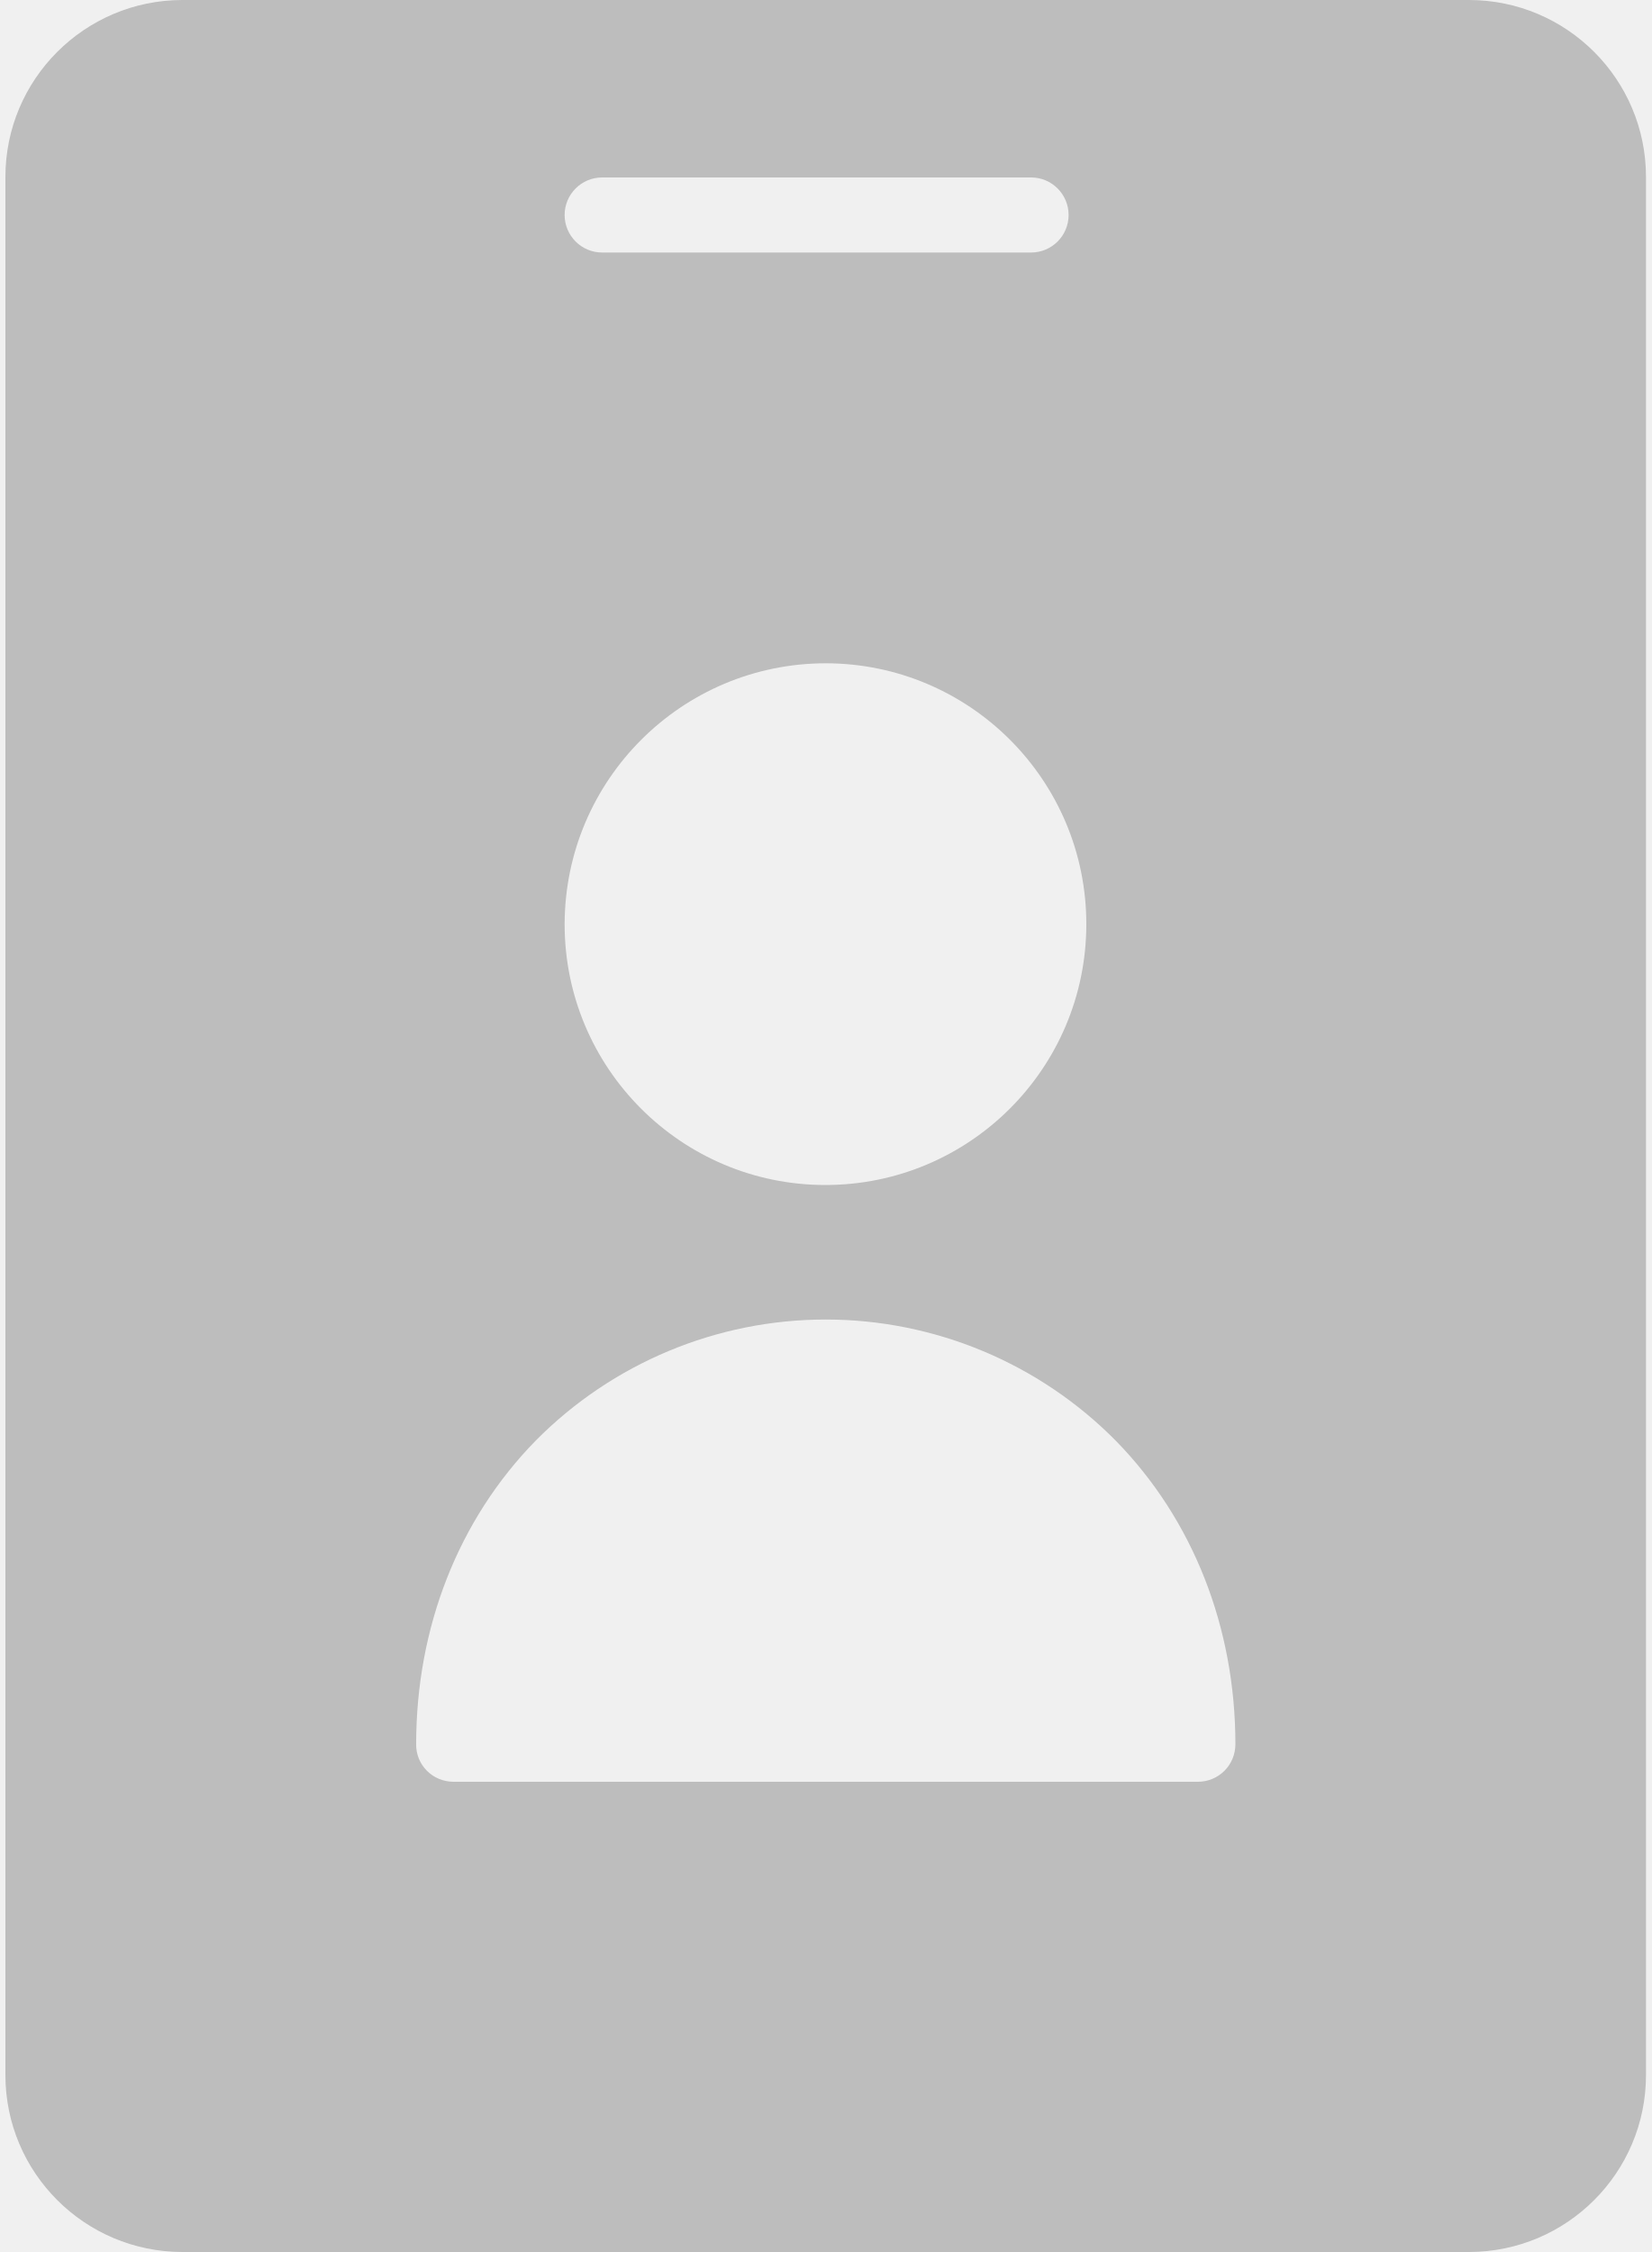
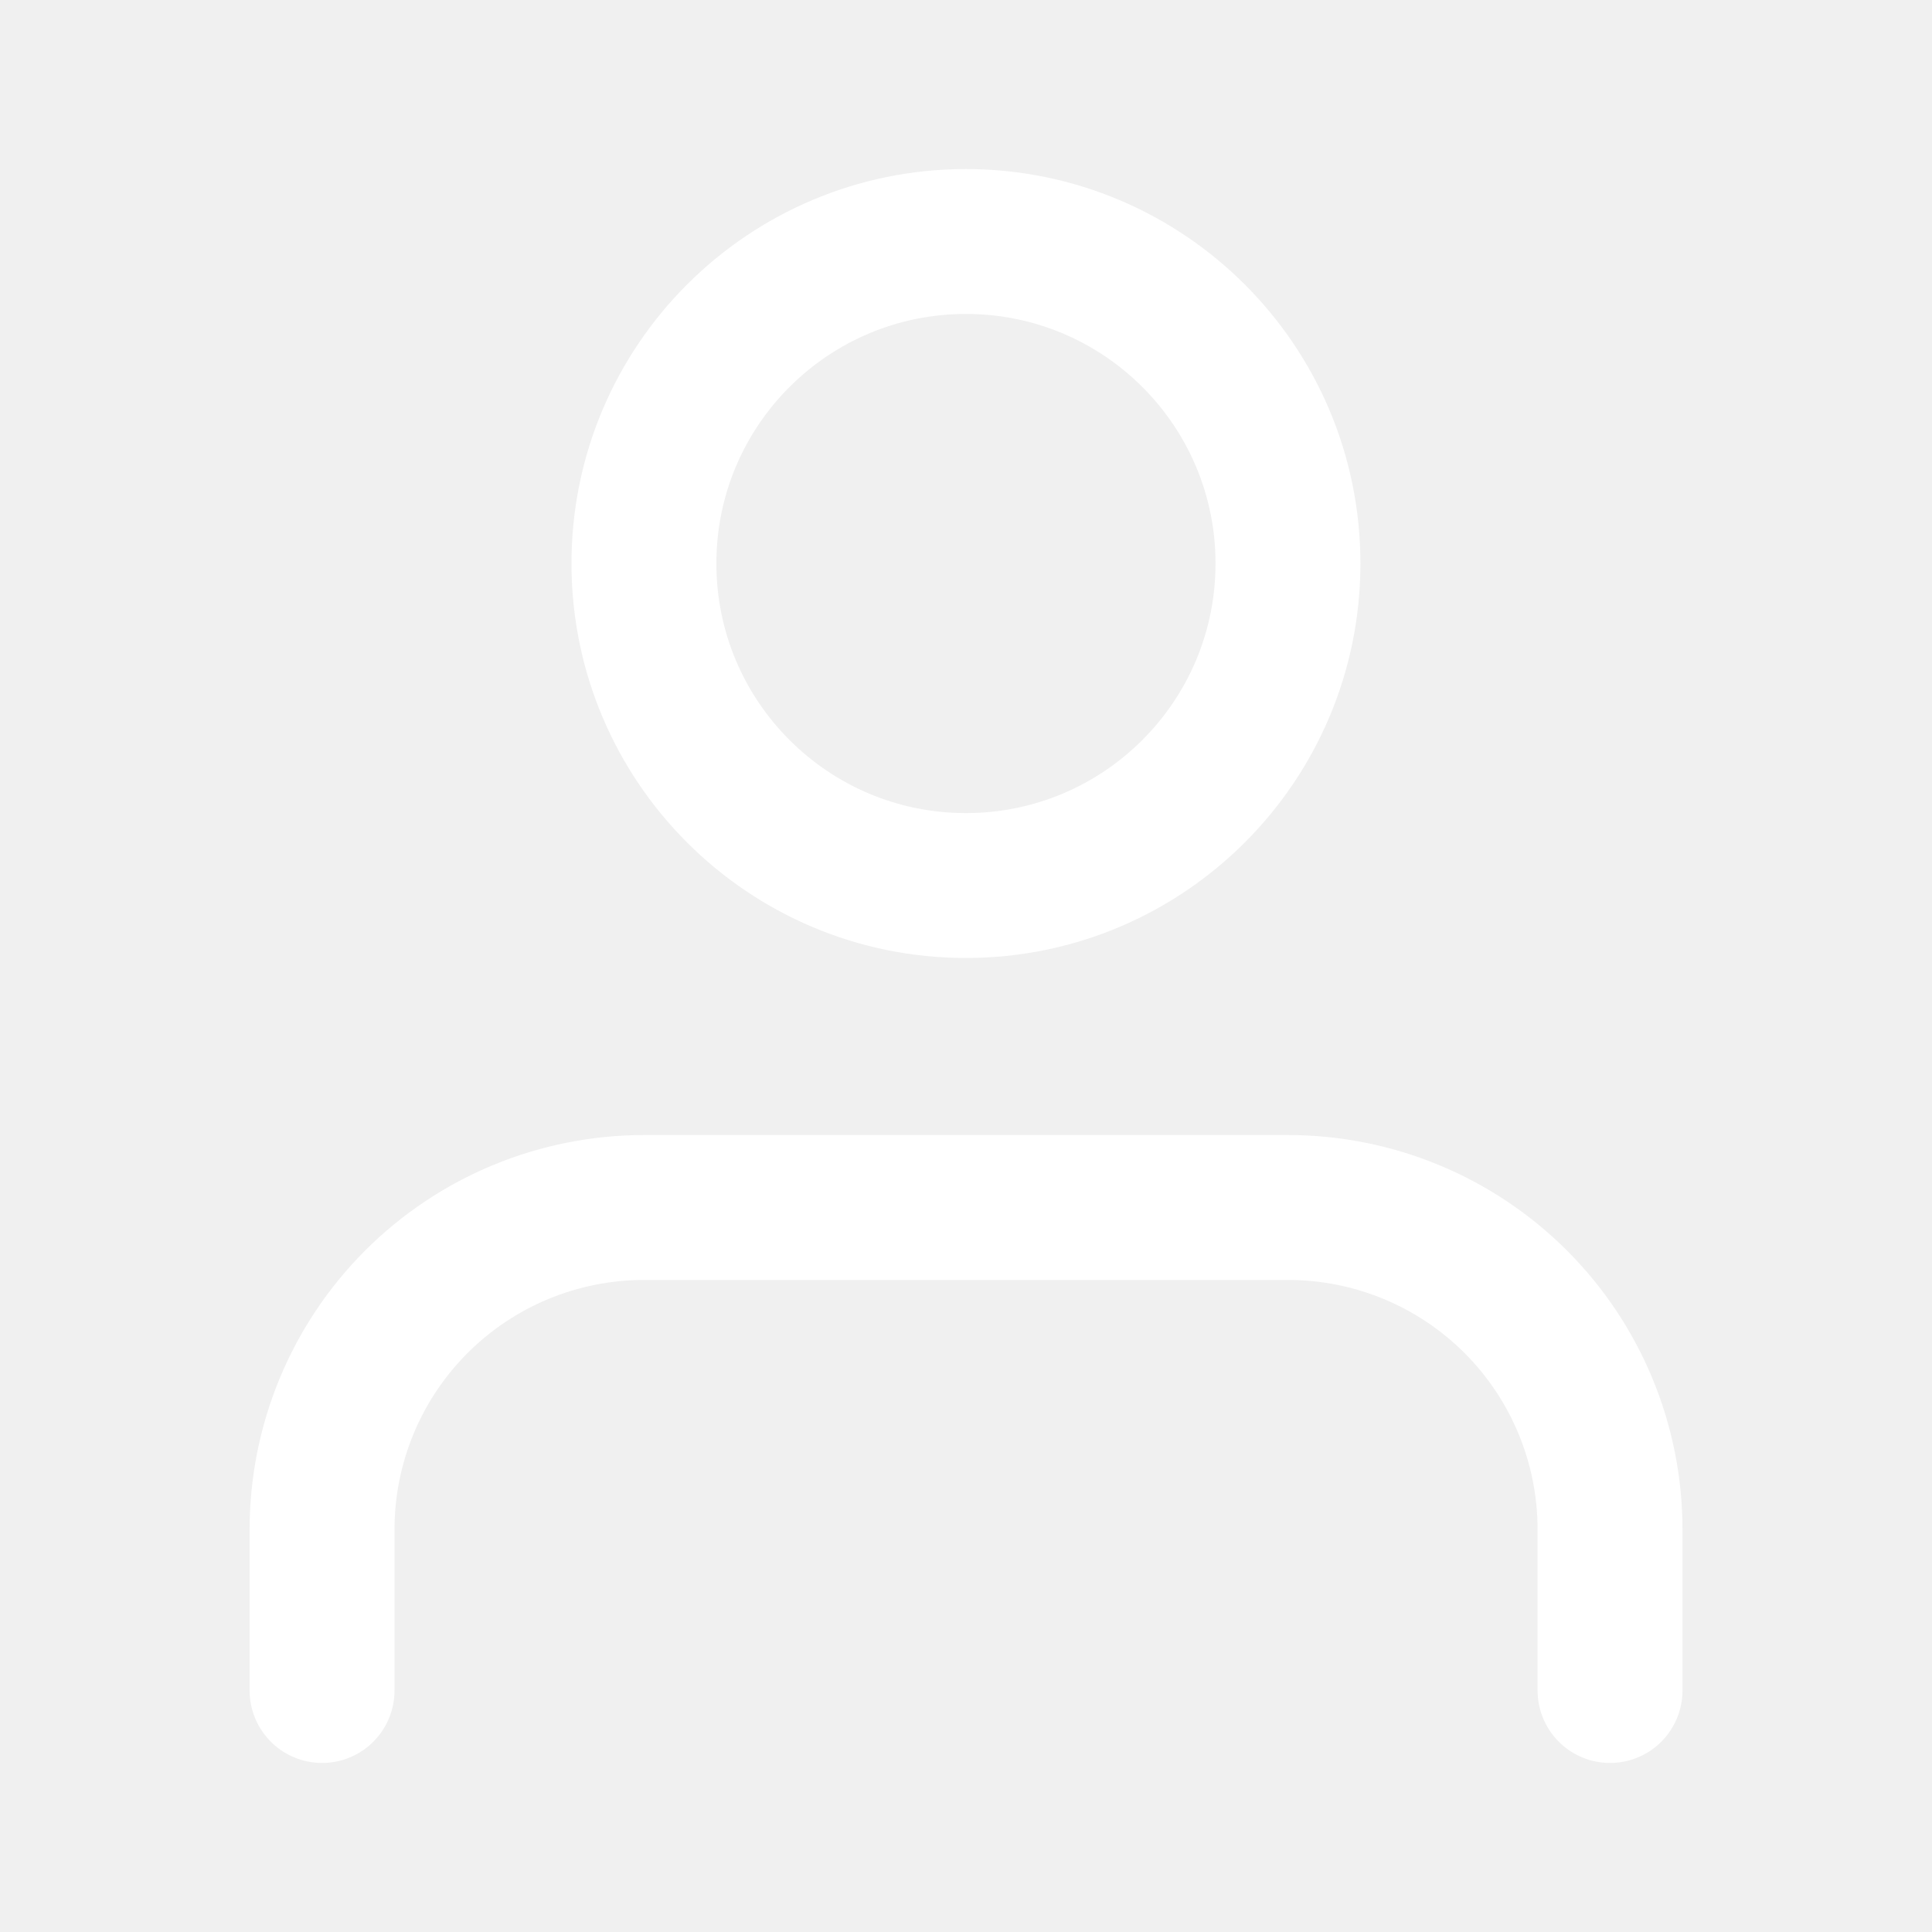
- <svg xmlns="http://www.w3.org/2000/svg" width="11" height="15" viewBox="0 0 11 15" fill="none">
-   <path d="M9.786 0H1.214C0.564 0.001 0.036 0.528 0.036 1.179V13.821C0.036 14.472 0.564 14.999 1.214 15H9.786C10.436 14.999 10.964 14.472 10.964 13.821V1.179C10.964 0.528 10.436 0.001 9.786 0ZM4.011 1.182H6.868C7.006 1.182 7.118 1.294 7.118 1.432C7.118 1.57 7.006 1.682 6.868 1.682H4.011C3.873 1.682 3.761 1.57 3.761 1.432C3.761 1.294 3.873 1.182 4.011 1.182ZM5.5 4.418C6.46 4.419 7.237 5.198 7.236 6.157C7.235 7.117 6.456 7.894 5.496 7.893C4.537 7.892 3.76 7.113 3.761 6.154C3.764 5.195 4.541 4.419 5.5 4.418ZM7.979 11.868H3.022C2.955 11.868 2.891 11.842 2.844 11.795C2.797 11.748 2.771 11.684 2.772 11.618C2.772 10.839 3.054 10.121 3.568 9.596C4.078 9.08 4.774 8.789 5.5 8.789C6.226 8.789 6.922 9.08 7.432 9.596C7.946 10.121 8.229 10.839 8.229 11.618C8.229 11.684 8.203 11.748 8.156 11.795C8.109 11.842 8.045 11.868 7.979 11.868Z" fill="#BDBDBD" />
+ <svg xmlns="http://www.w3.org/2000/svg" width="20" height="20" viewBox="0 0 20 20" fill="none">
+   <path d="M16.667 17.5V15.833C16.667 14.949 16.316 14.101 15.691 13.476C15.066 12.851 14.218 12.5 13.334 12.5H6.667C5.783 12.5 4.935 12.851 4.31 13.476C3.685 14.101 3.334 14.949 3.334 15.833V17.5" stroke="white" stroke-width="1.5" stroke-linecap="round" stroke-linejoin="round" />
+   <path d="M9.999 9.167C11.84 9.167 13.333 7.674 13.333 5.833C13.333 3.992 11.84 2.5 9.999 2.5C8.158 2.5 6.666 3.992 6.666 5.833C6.666 7.674 8.158 9.167 9.999 9.167Z" stroke="white" stroke-width="1.5" stroke-linecap="round" stroke-linejoin="round" />
</svg>
